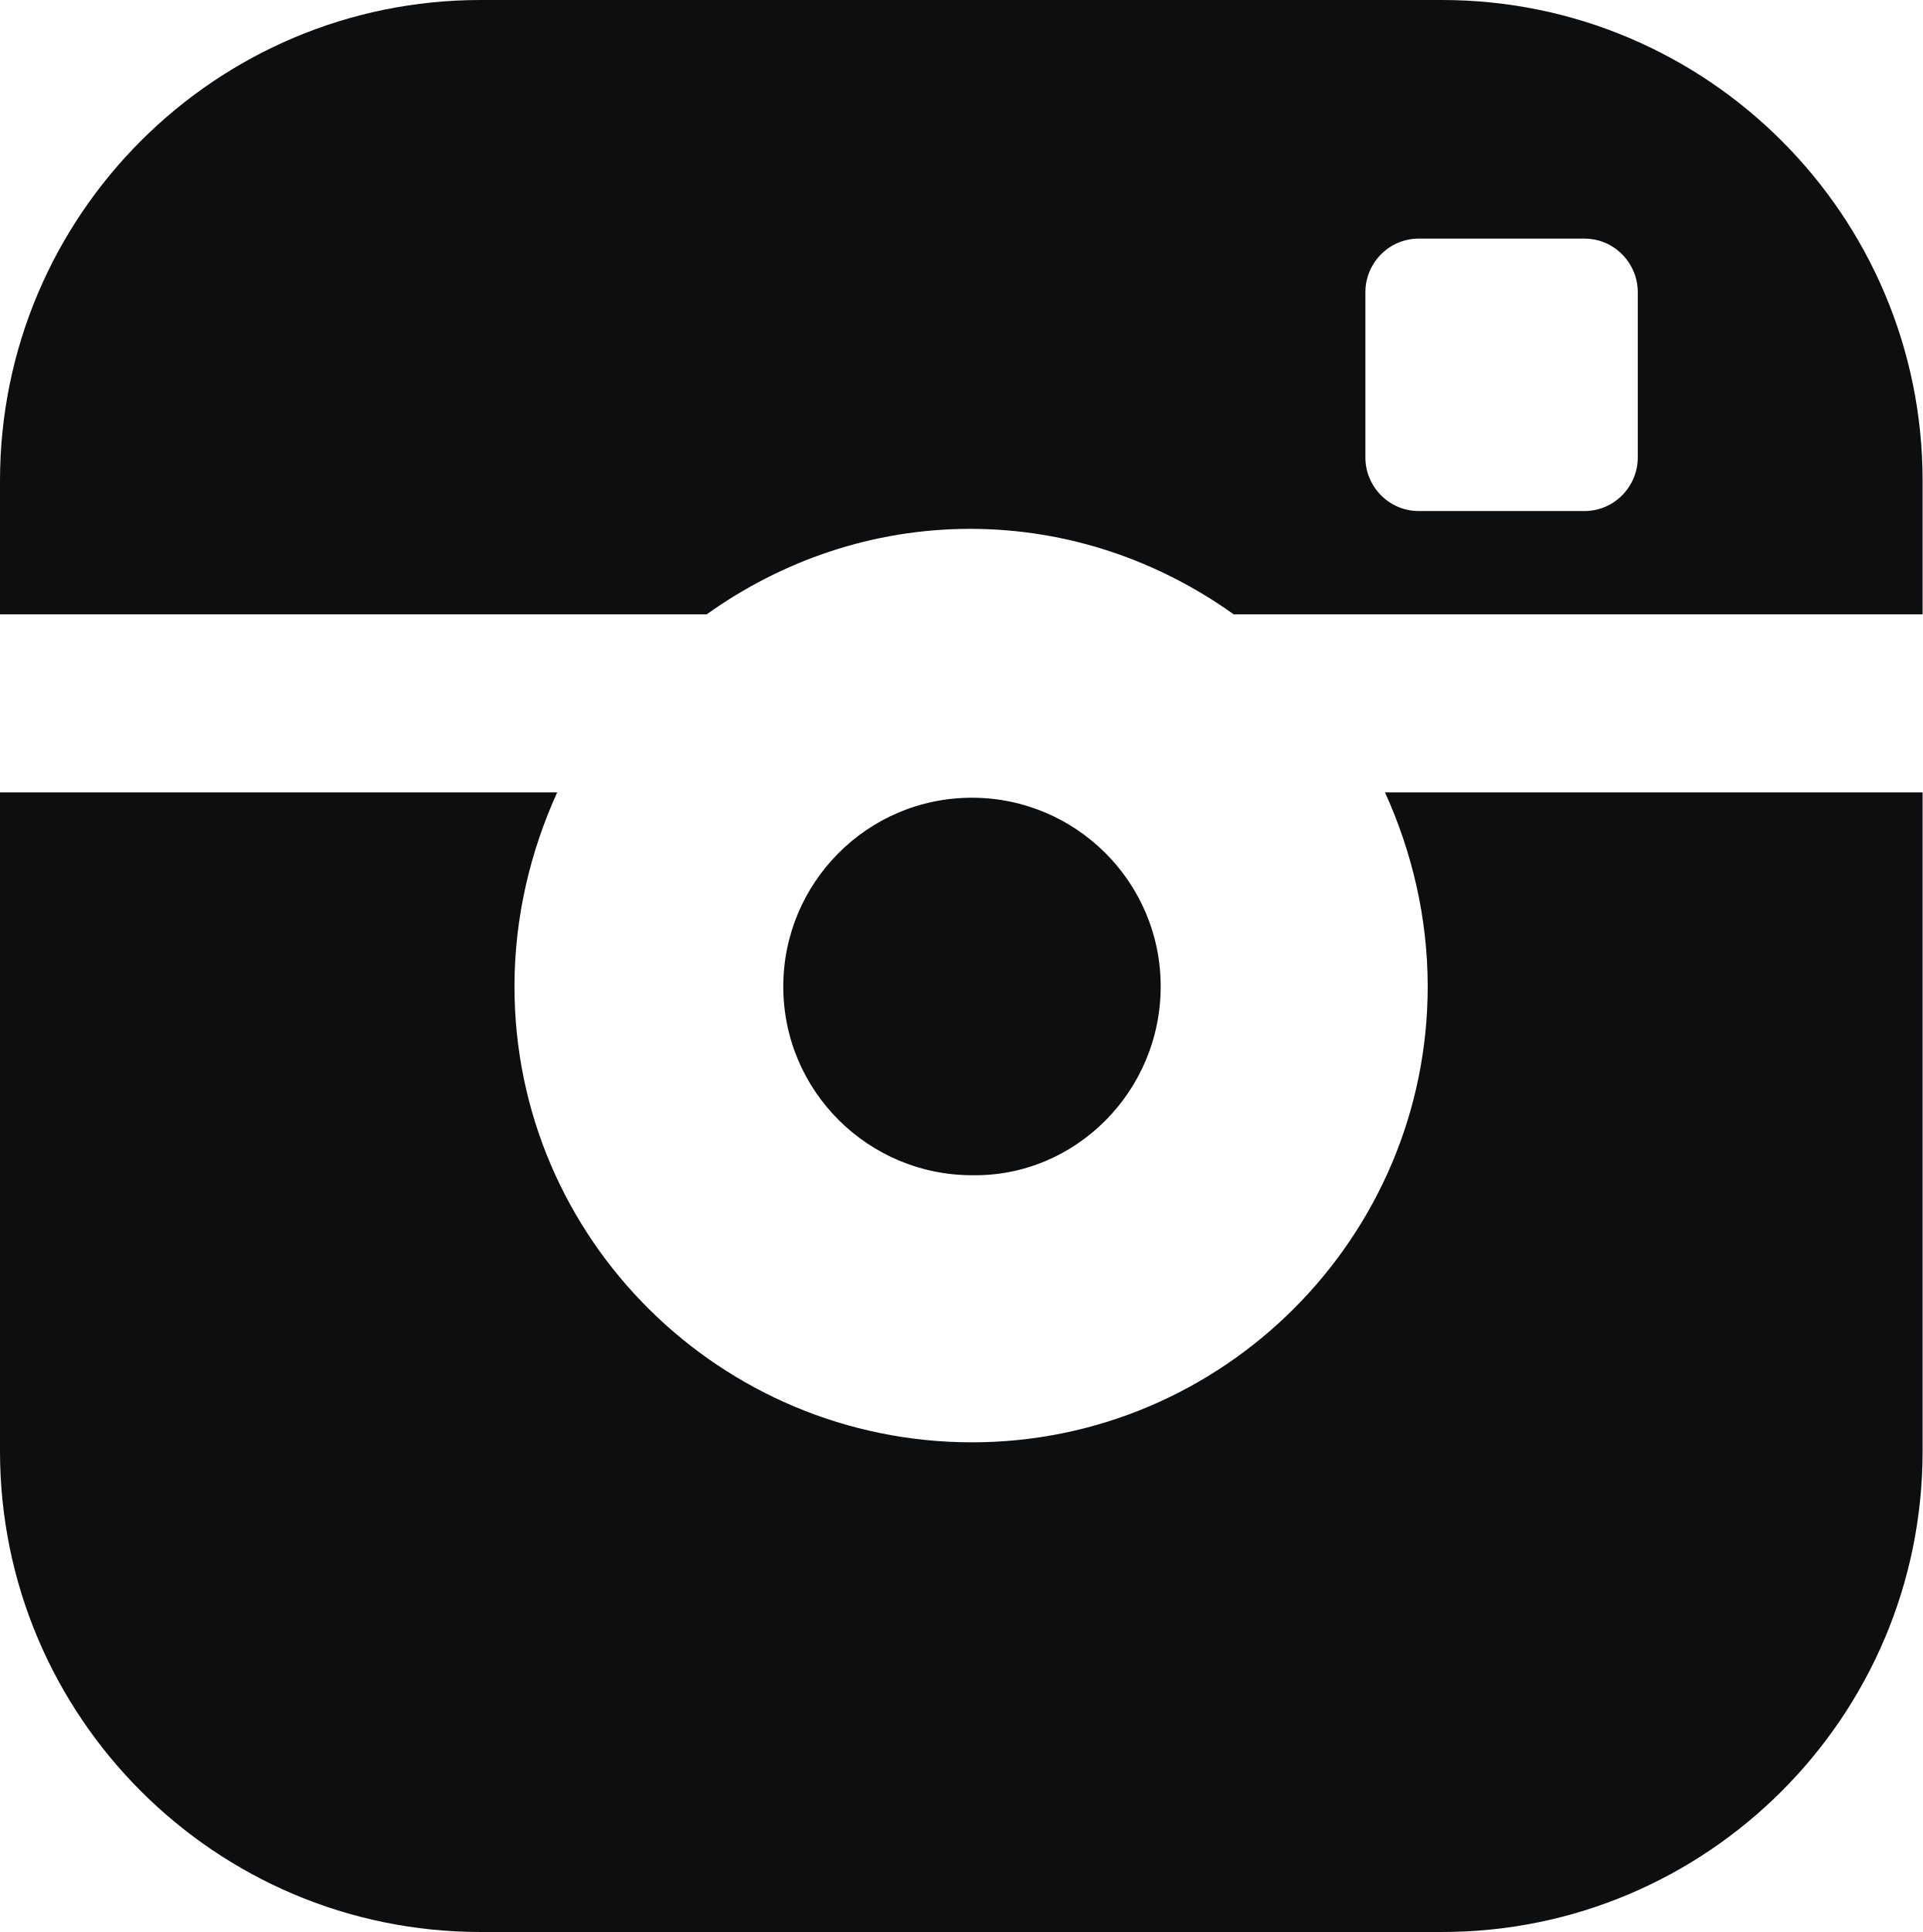
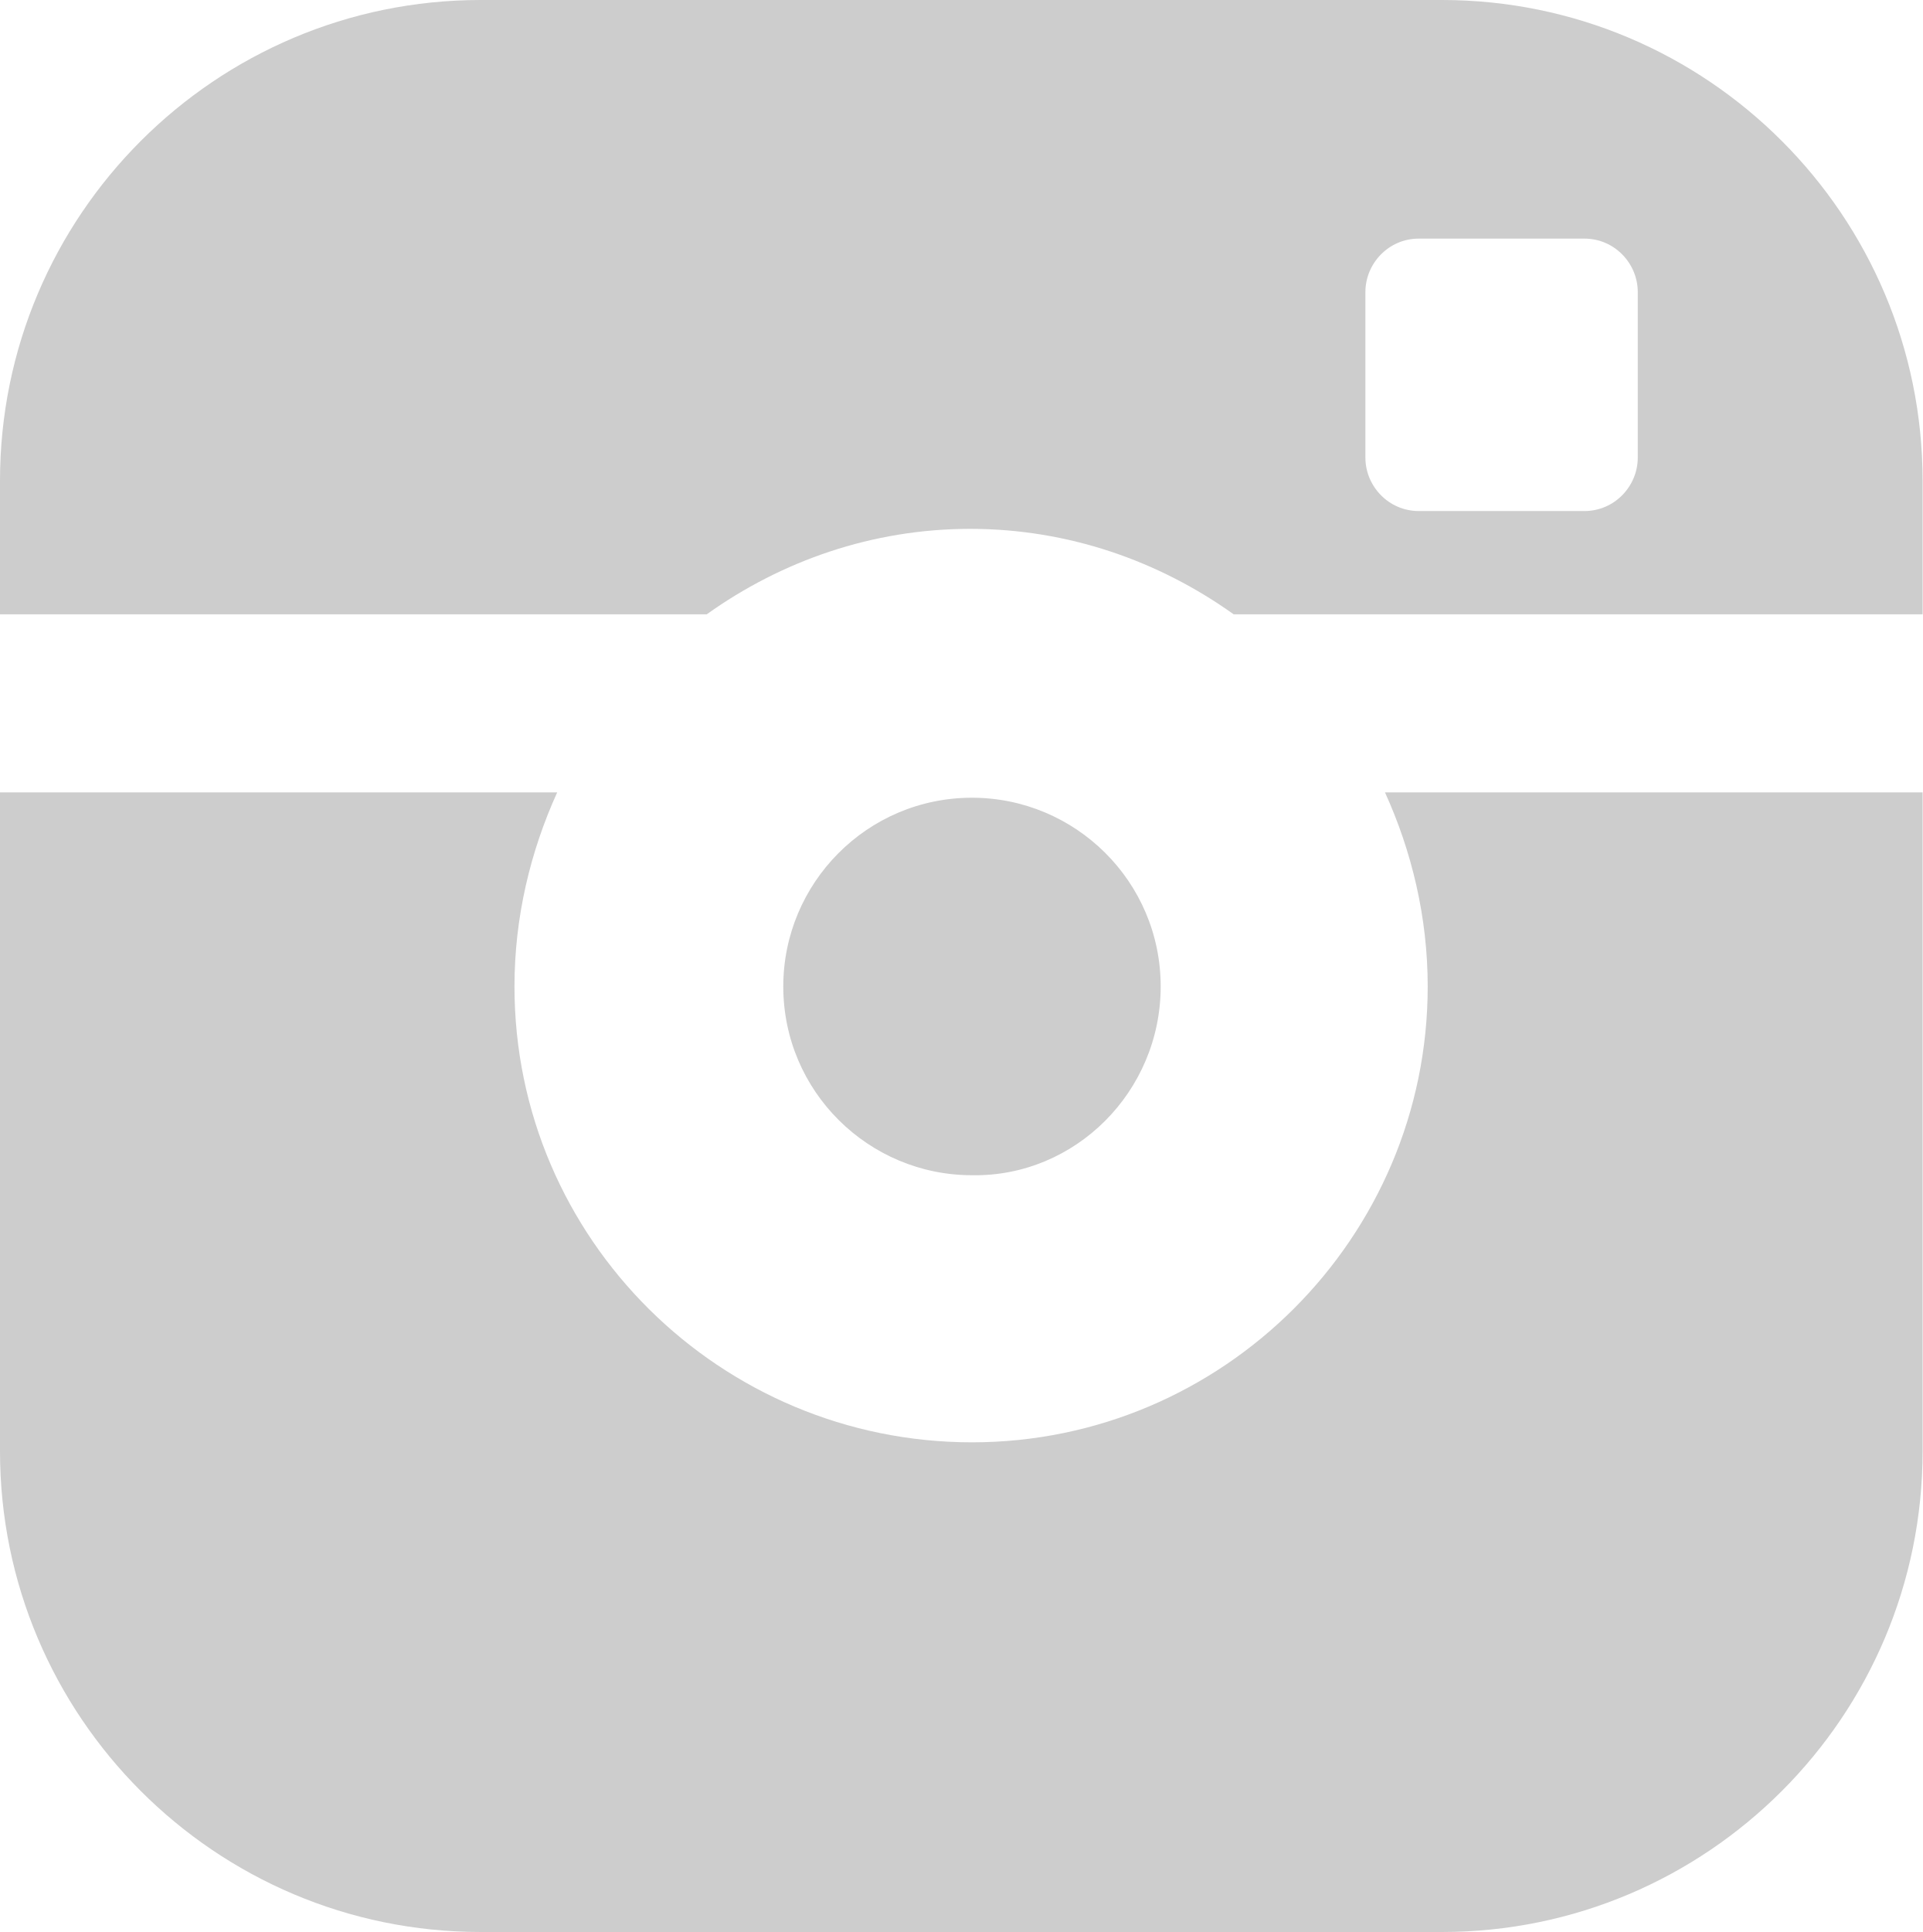
<svg xmlns="http://www.w3.org/2000/svg" version="1.1" id="Layer_1" x="0px" y="0px" viewBox="0 0 108 108.5" style="enable-background:new 0 0 108 108.5;" xml:space="preserve">
  <style type="text/css">
- 	.st0{fill:#0D0E0F;}
+ 	.st0{fill:#cdcdcd;}
</style>
  <path class="st0" d="M65.2,55.4c0-5.9-4.8-10.6-10.6-10.6c-5.9,0-10.6,4.8-10.6,10.6c0,5.9,4.8,10.6,10.6,10.6  C60.4,66.1,65.2,61.3,65.2,55.4z" />
  <path class="st0" d="M81,0H27C12.1,0,0,12.1,0,27v7.5h39.7c4.2-3,9.3-4.8,14.8-4.8c5.5,0,10.6,1.8,14.8,4.8h20.1H108V27  C108,12.1,95.9,0,81,0z M92,25.7c0,1.6-1.3,3-3,3h-9.3c-1.7,0-3-1.4-3-3v-9.3c0-1.6,1.3-3,3-3H89c1.7,0,3,1.4,3,3V25.7z" />
  <path class="st0" d="M80.2,55.4c0,14.1-11.5,25.6-25.6,25.6S28.9,69.6,28.9,55.4c0-3.9,0.9-7.6,2.4-10.9H0v37c0,14.9,12.1,27,27,27  h54c14.9,0,27-12.1,27-27v-37H77.8C79.3,47.8,80.2,51.5,80.2,55.4z" />
  <g>
</g>
  <g>
</g>
  <g>
</g>
  <g>
</g>
  <g>
</g>
  <g>
</g>
</svg>
